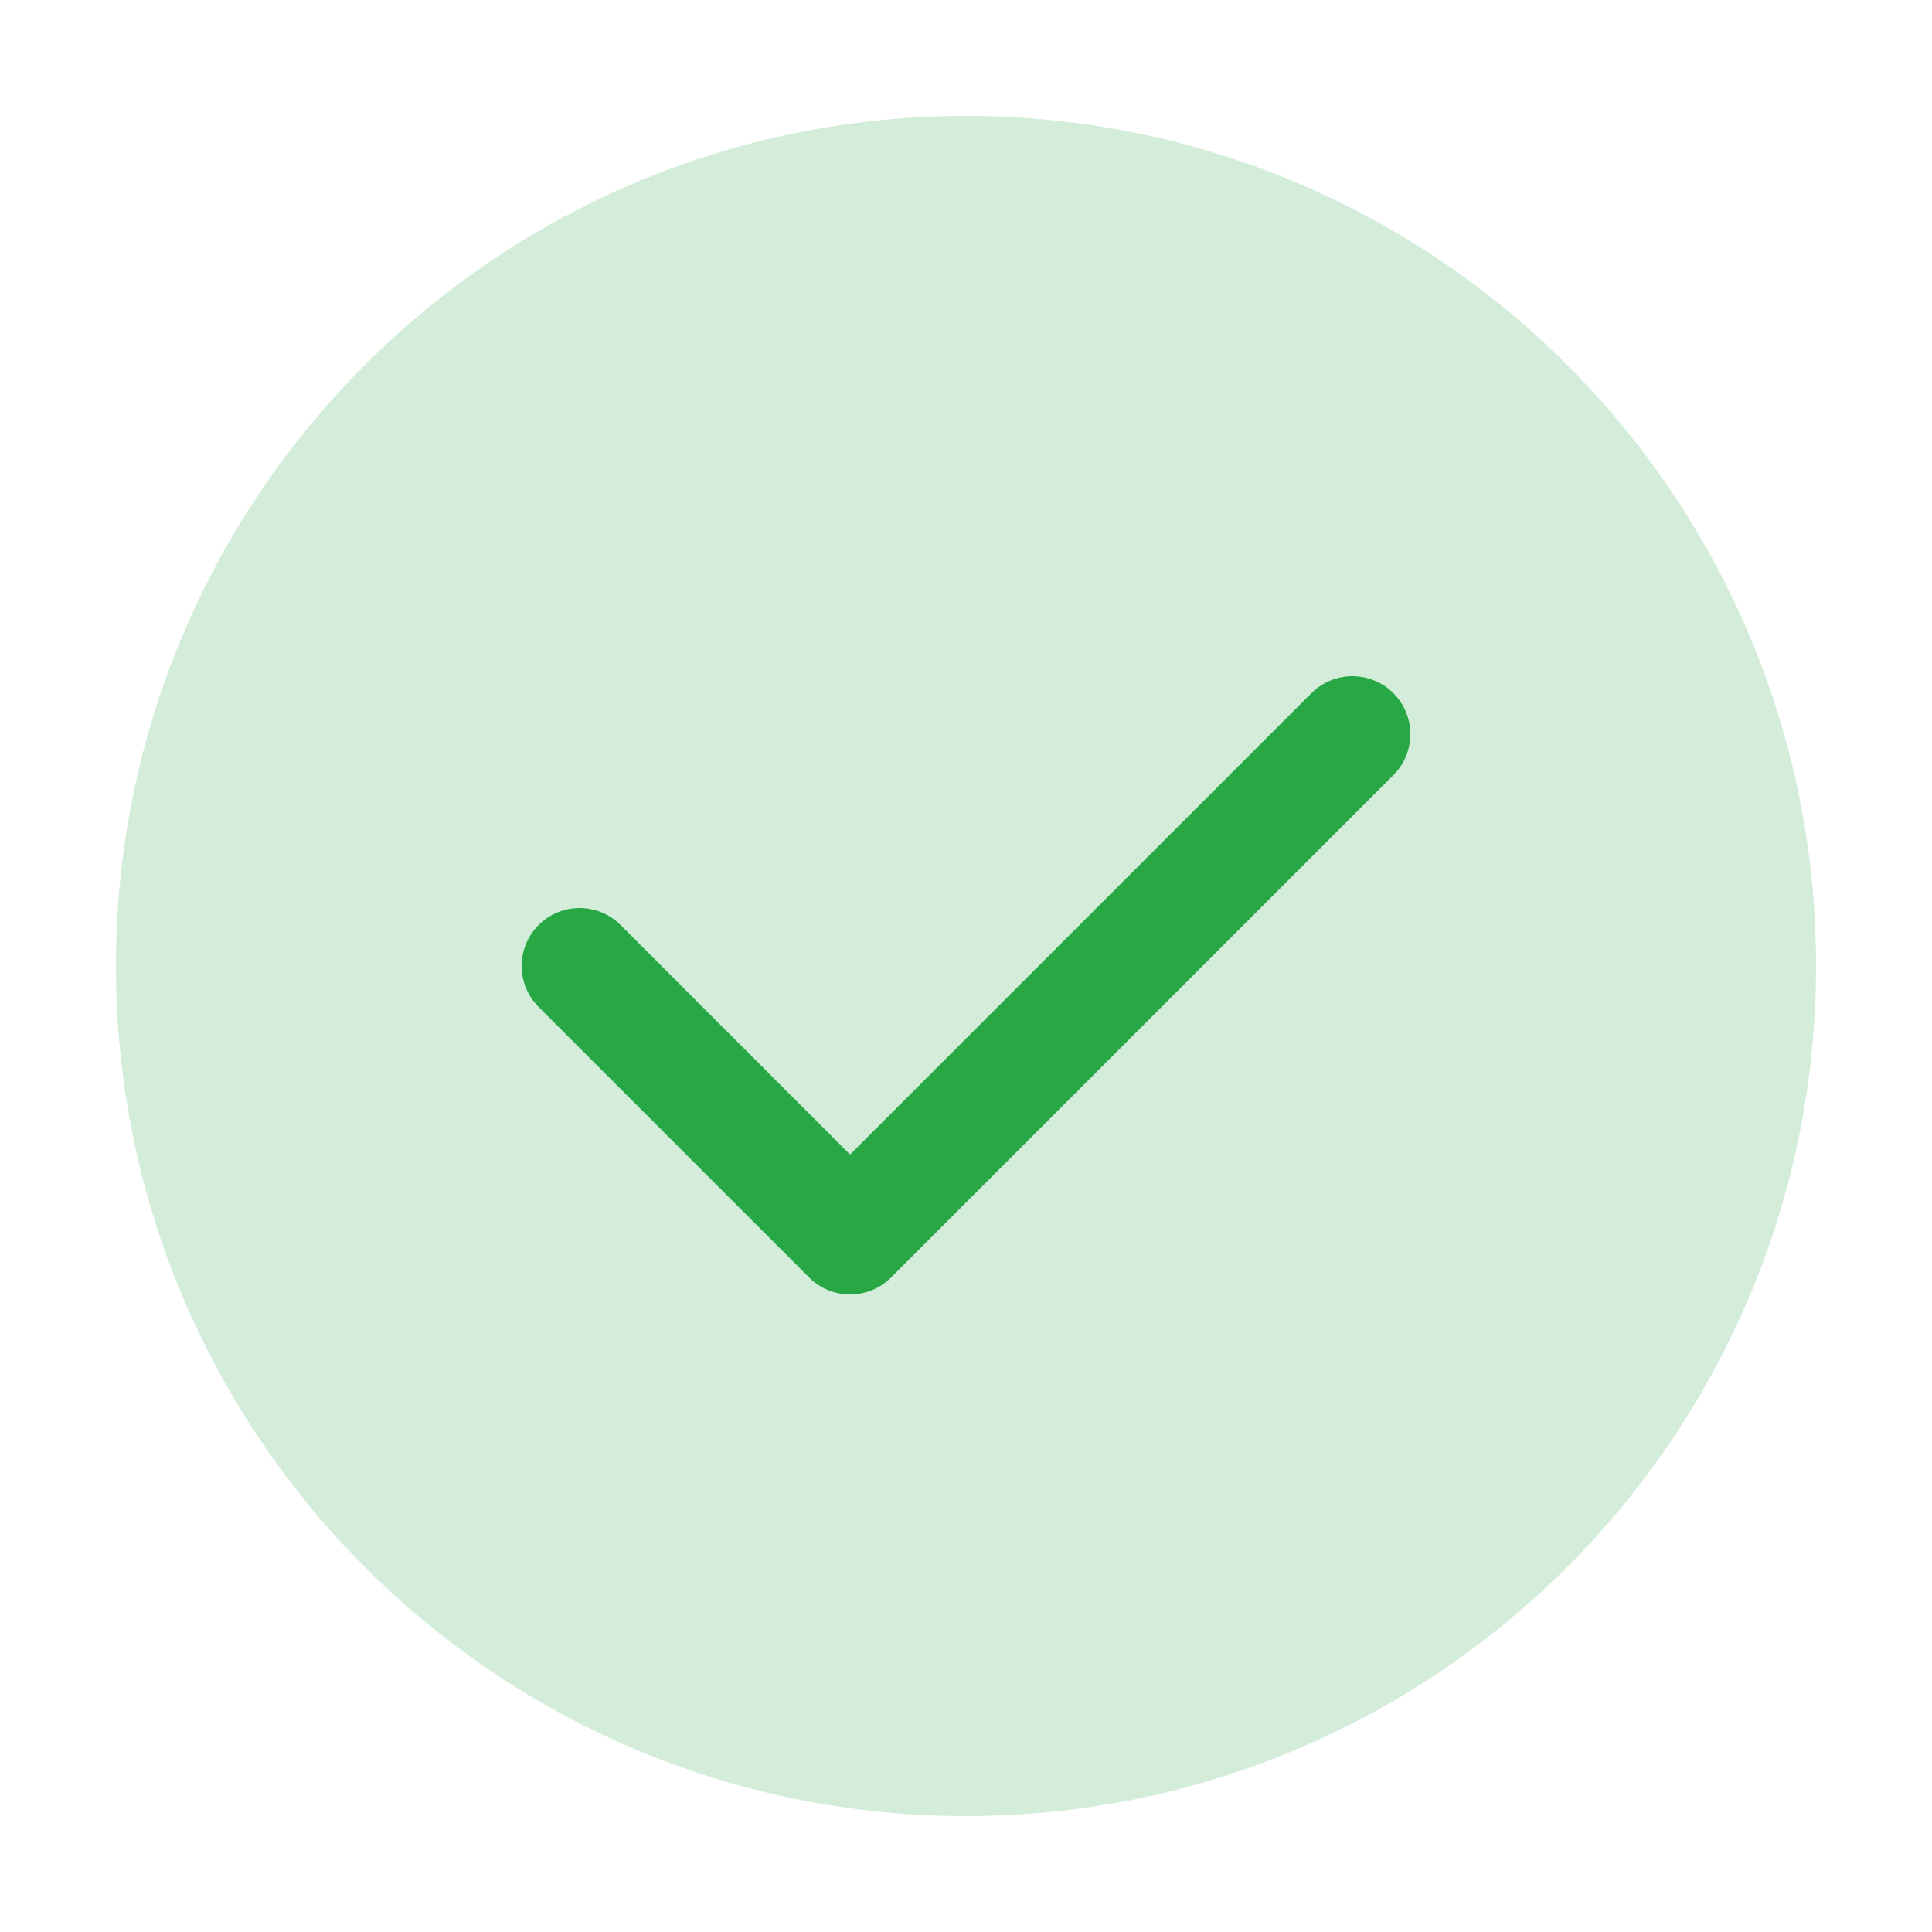
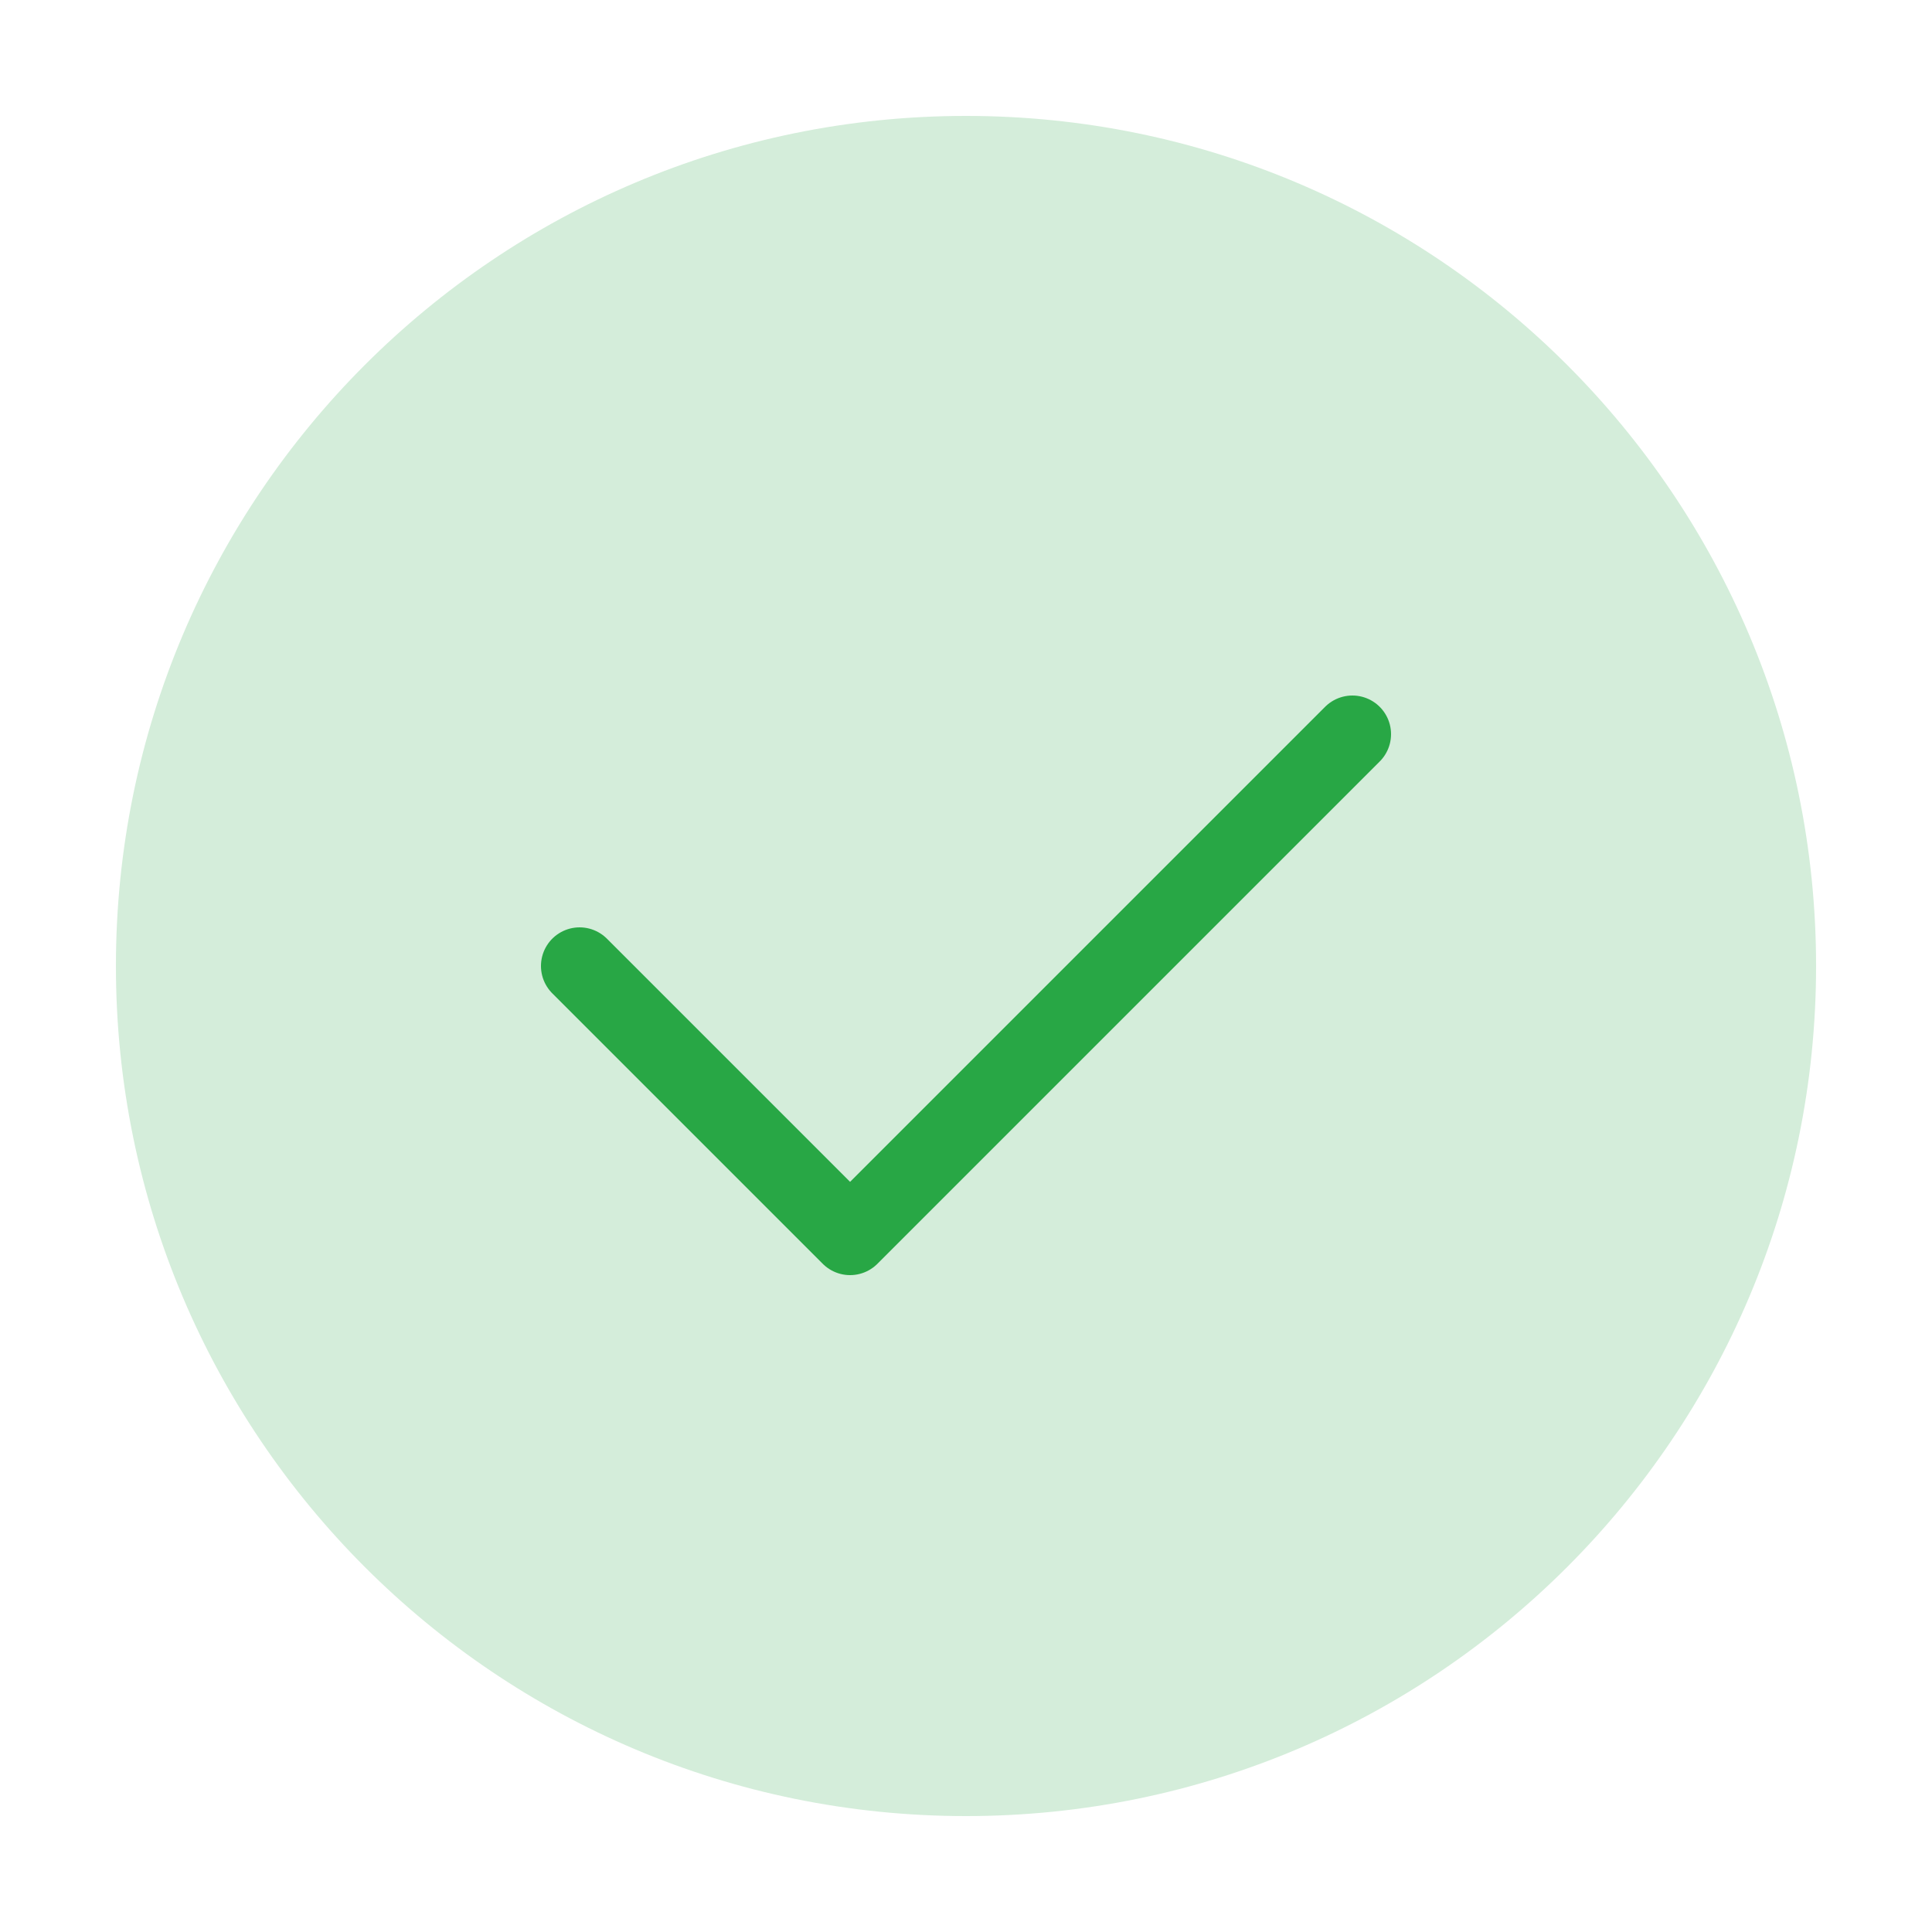
<svg xmlns="http://www.w3.org/2000/svg" viewBox="0 0 50 50" width="100" height="100">
  <circle cx="25" cy="25" r="22" fill="#d4edda" />
-   <path d="M15 25l7 7 13-13" fill="none" stroke="#28a745" stroke-width="3" stroke-linecap="round" stroke-linejoin="round" />
+   <path d="M15 25l7 7 13-13" fill="none" stroke="#28a745" stroke-width="2" stroke-linecap="round" stroke-linejoin="round" />
</svg>
